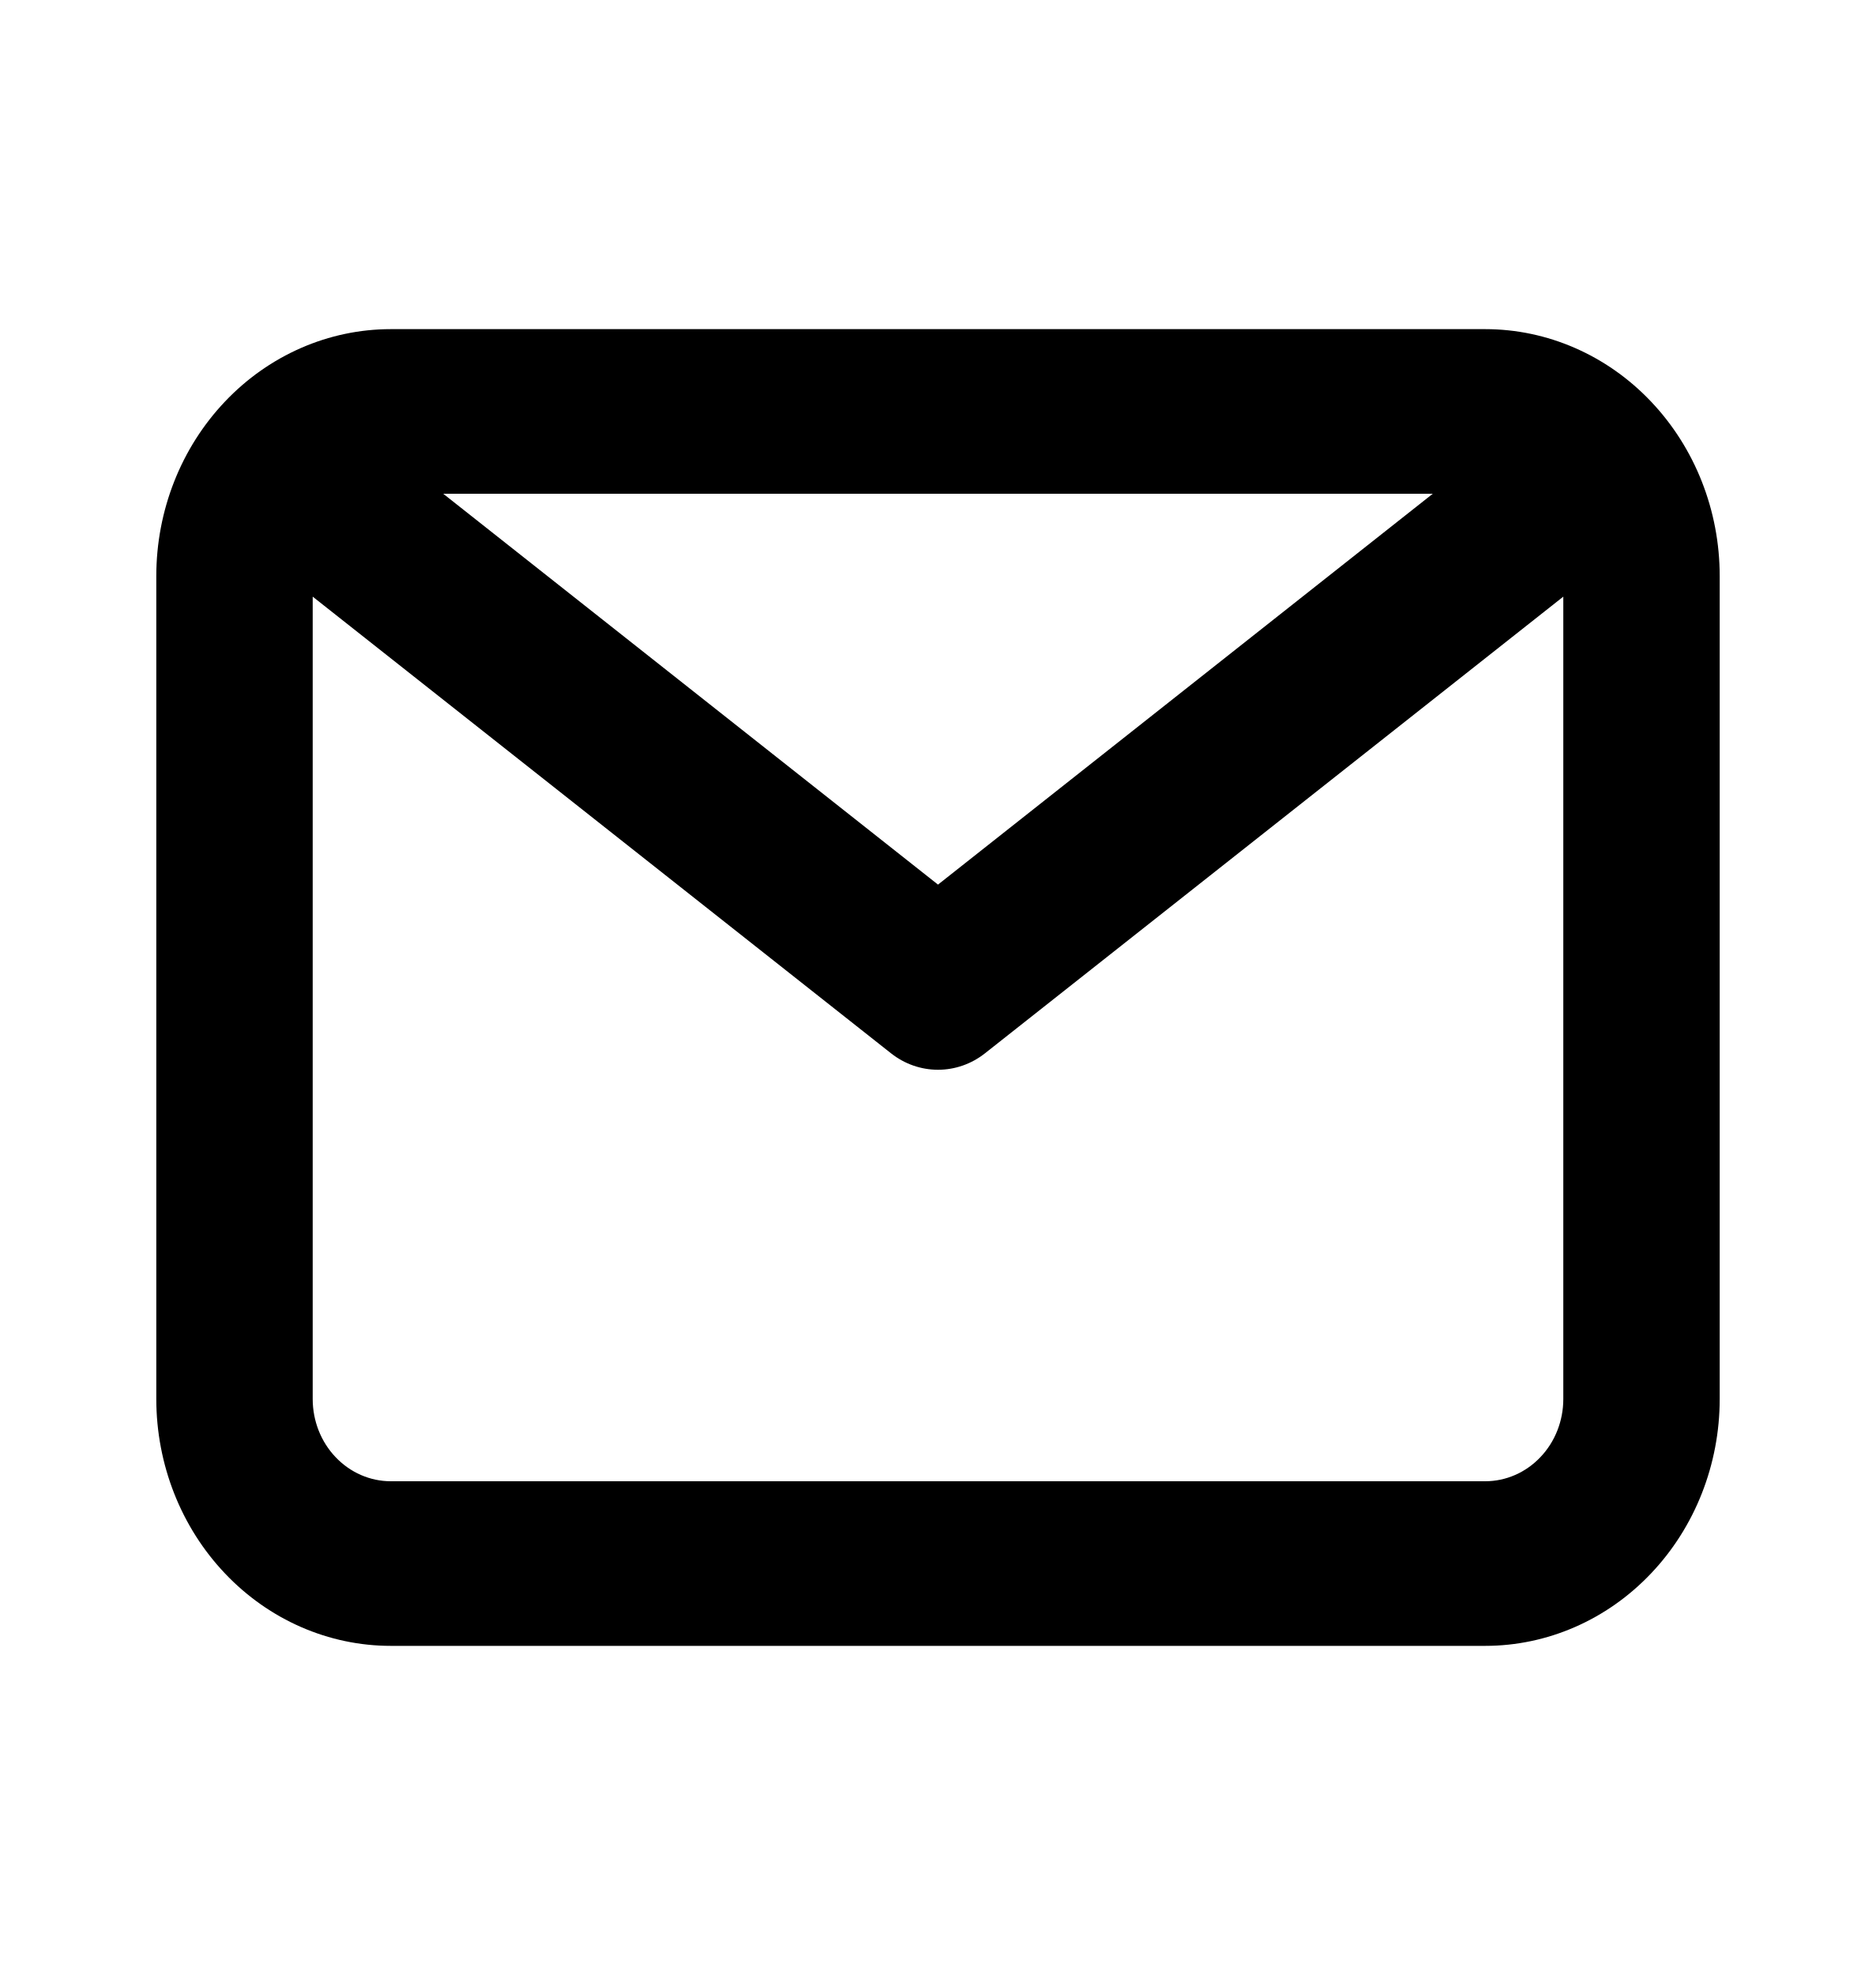
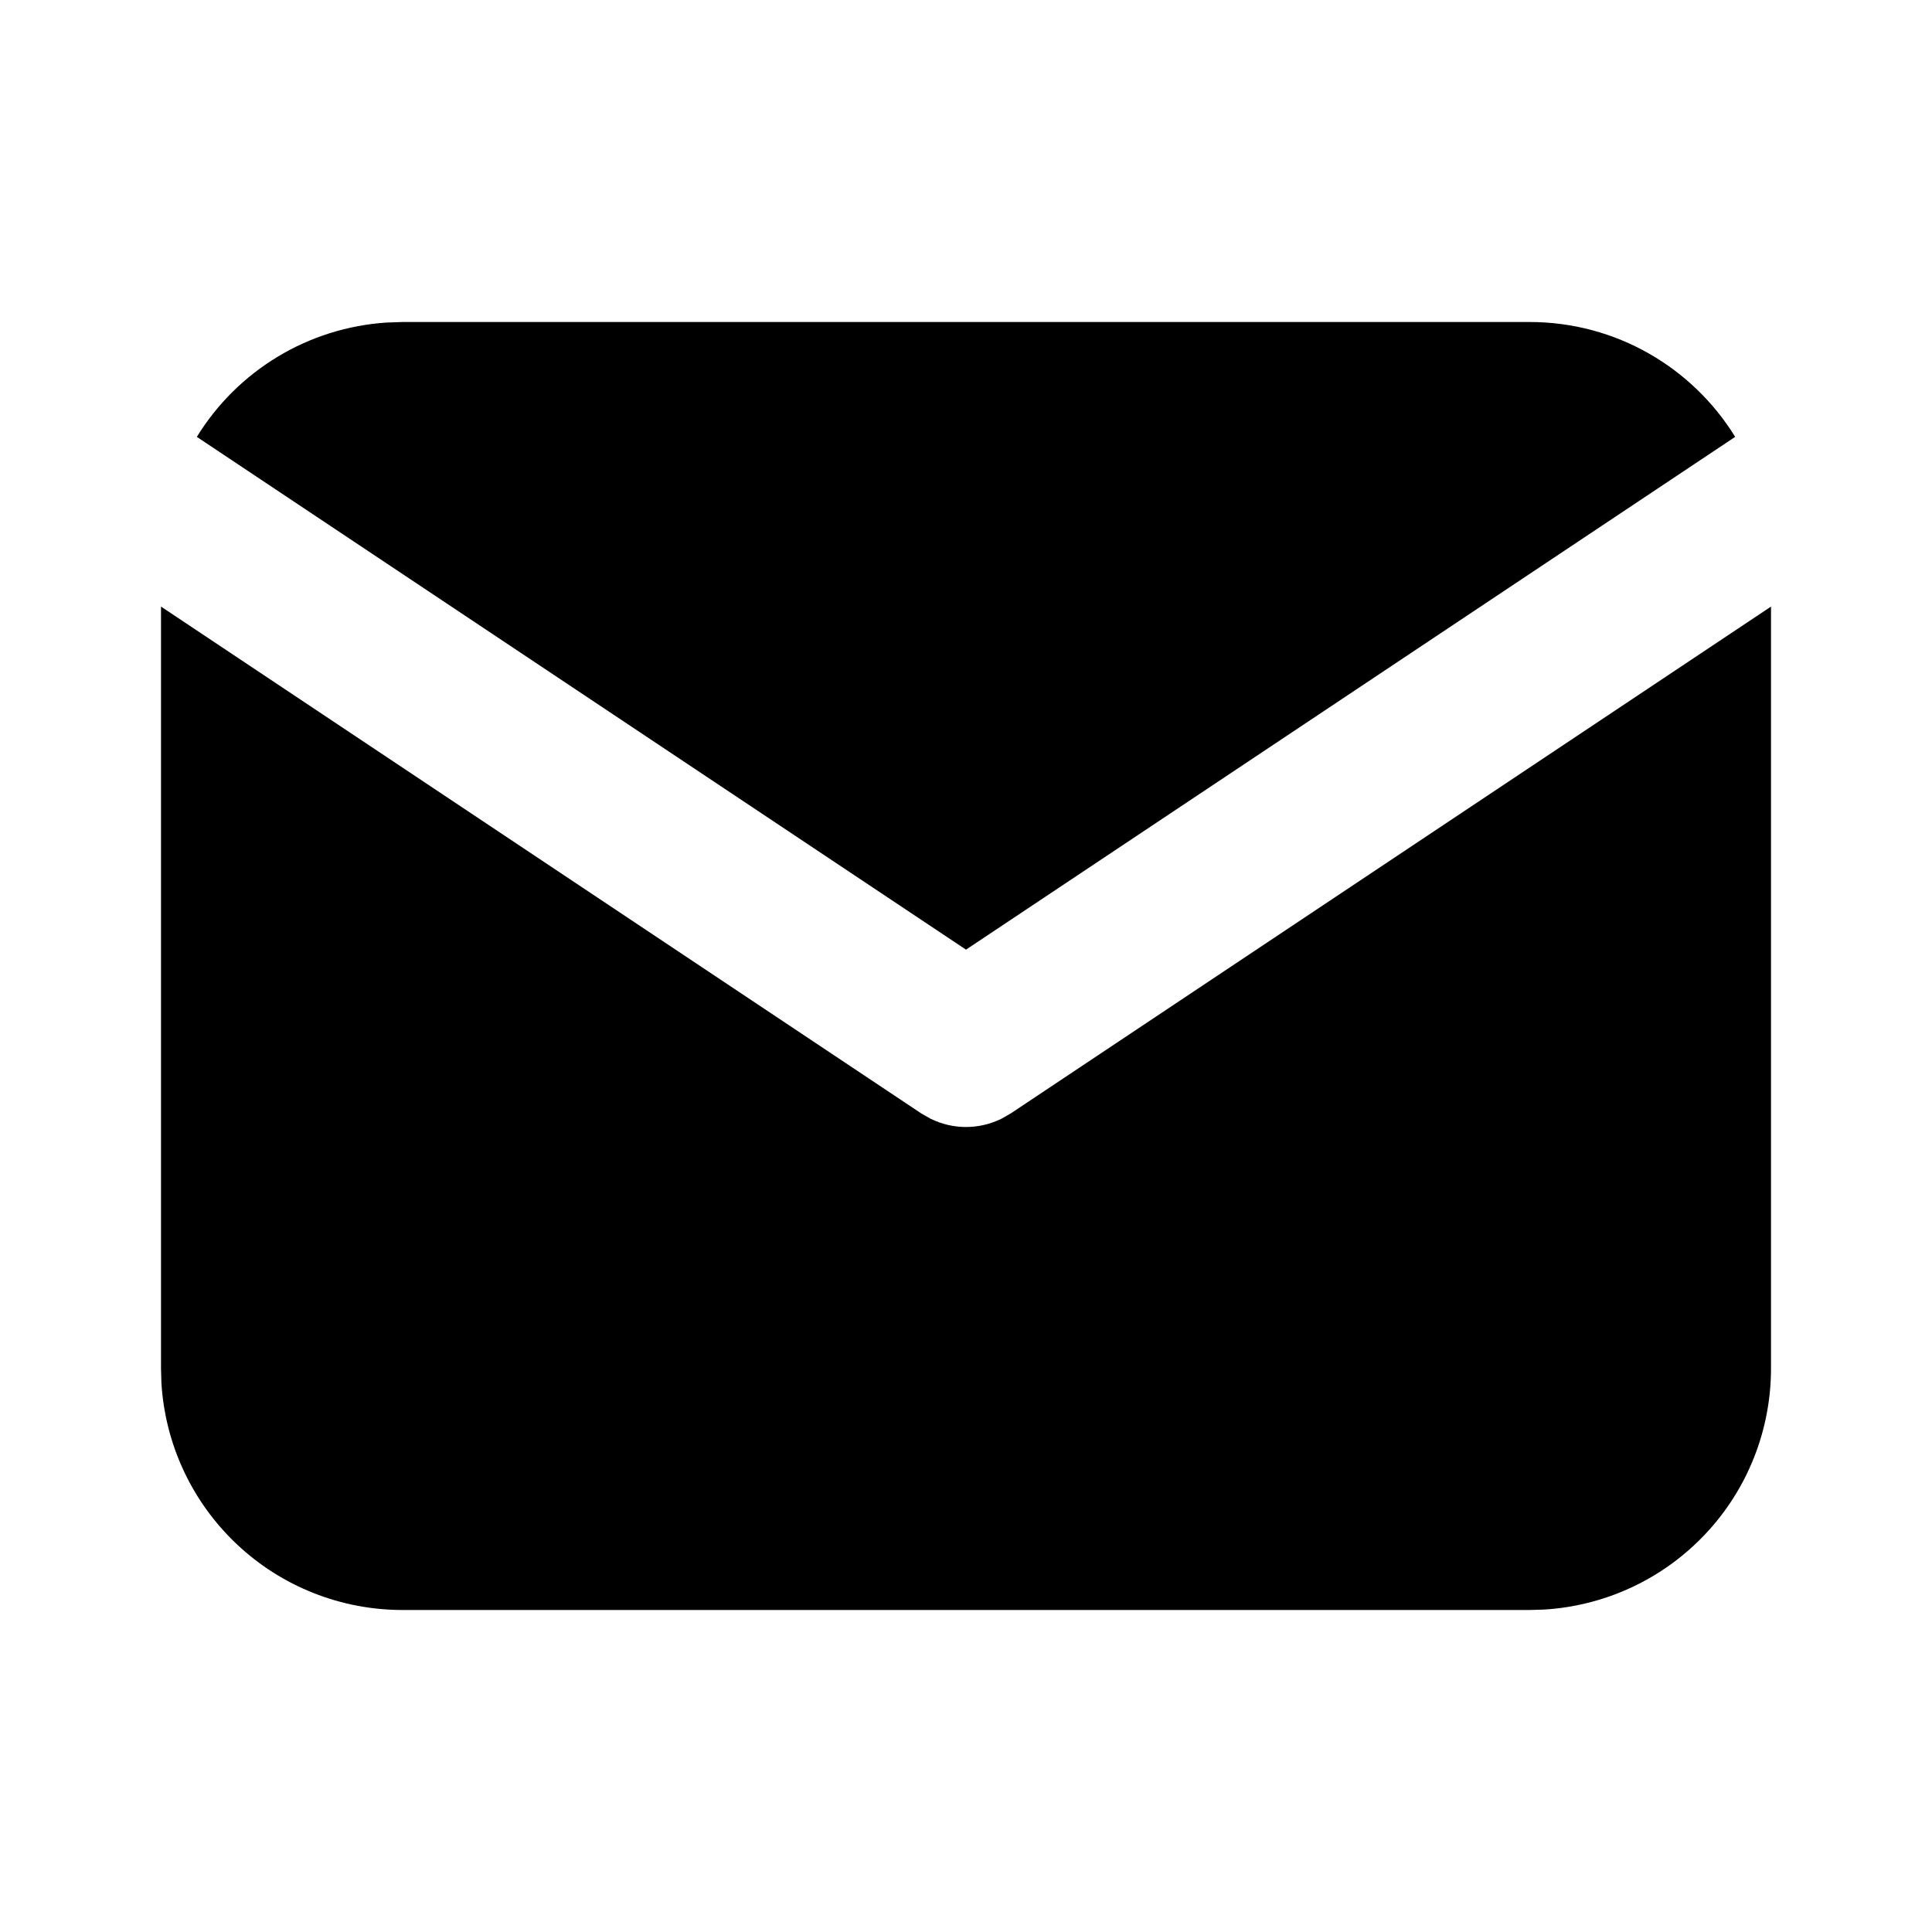
- <svg xmlns="http://www.w3.org/2000/svg" width="19" height="20" viewBox="0 0 19 20" fill="none">
-   <path d="M15.042 3.333H3.958C3.328 3.333 2.724 3.597 2.279 4.066C1.834 4.534 1.583 5.17 1.583 5.833V14.167C1.583 14.83 1.834 15.466 2.279 15.934C2.724 16.403 3.328 16.667 3.958 16.667H15.042C15.672 16.667 16.276 16.403 16.721 15.934C17.166 15.466 17.417 14.83 17.417 14.167V5.833C17.417 5.17 17.166 4.534 16.721 4.066C16.276 3.597 15.672 3.333 15.042 3.333ZM14.511 5L9.5 8.958L4.489 5H14.511ZM15.042 15H3.958C3.748 15 3.547 14.912 3.399 14.756C3.25 14.6 3.167 14.388 3.167 14.167V6.042L9.025 10.667C9.162 10.775 9.329 10.833 9.5 10.833C9.671 10.833 9.838 10.775 9.975 10.667L15.833 6.042V14.167C15.833 14.388 15.75 14.6 15.601 14.756C15.453 14.912 15.252 15 15.042 15Z" fill="currentColor" />
+ <svg xmlns="http://www.w3.org/2000/svg" width="24" height="24" viewBox="0 0 24 24" fill="none">
+   <path d="M22 7.535V17C22 17.765 21.708 18.502 21.183 19.058C20.658 19.615 19.94 19.95 19.176 19.995L19 20H5C4.235 20 3.498 19.708 2.942 19.183C2.385 18.658 2.05 17.94 2.005 17.176L2 17V7.535L11.445 13.832L11.561 13.898C11.698 13.965 11.848 14 12 14C12.152 14 12.302 13.965 12.439 13.898L12.555 13.832L22 7.535Z" fill="currentColor" />
+   <path d="M19 4C20.08 4 21.027 4.57 21.555 5.427L12 11.797L2.445 5.427C2.696 5.02 3.04 4.678 3.45 4.431C3.859 4.184 4.322 4.039 4.799 4.007L5 4H19Z" fill="currentColor" />
</svg>
